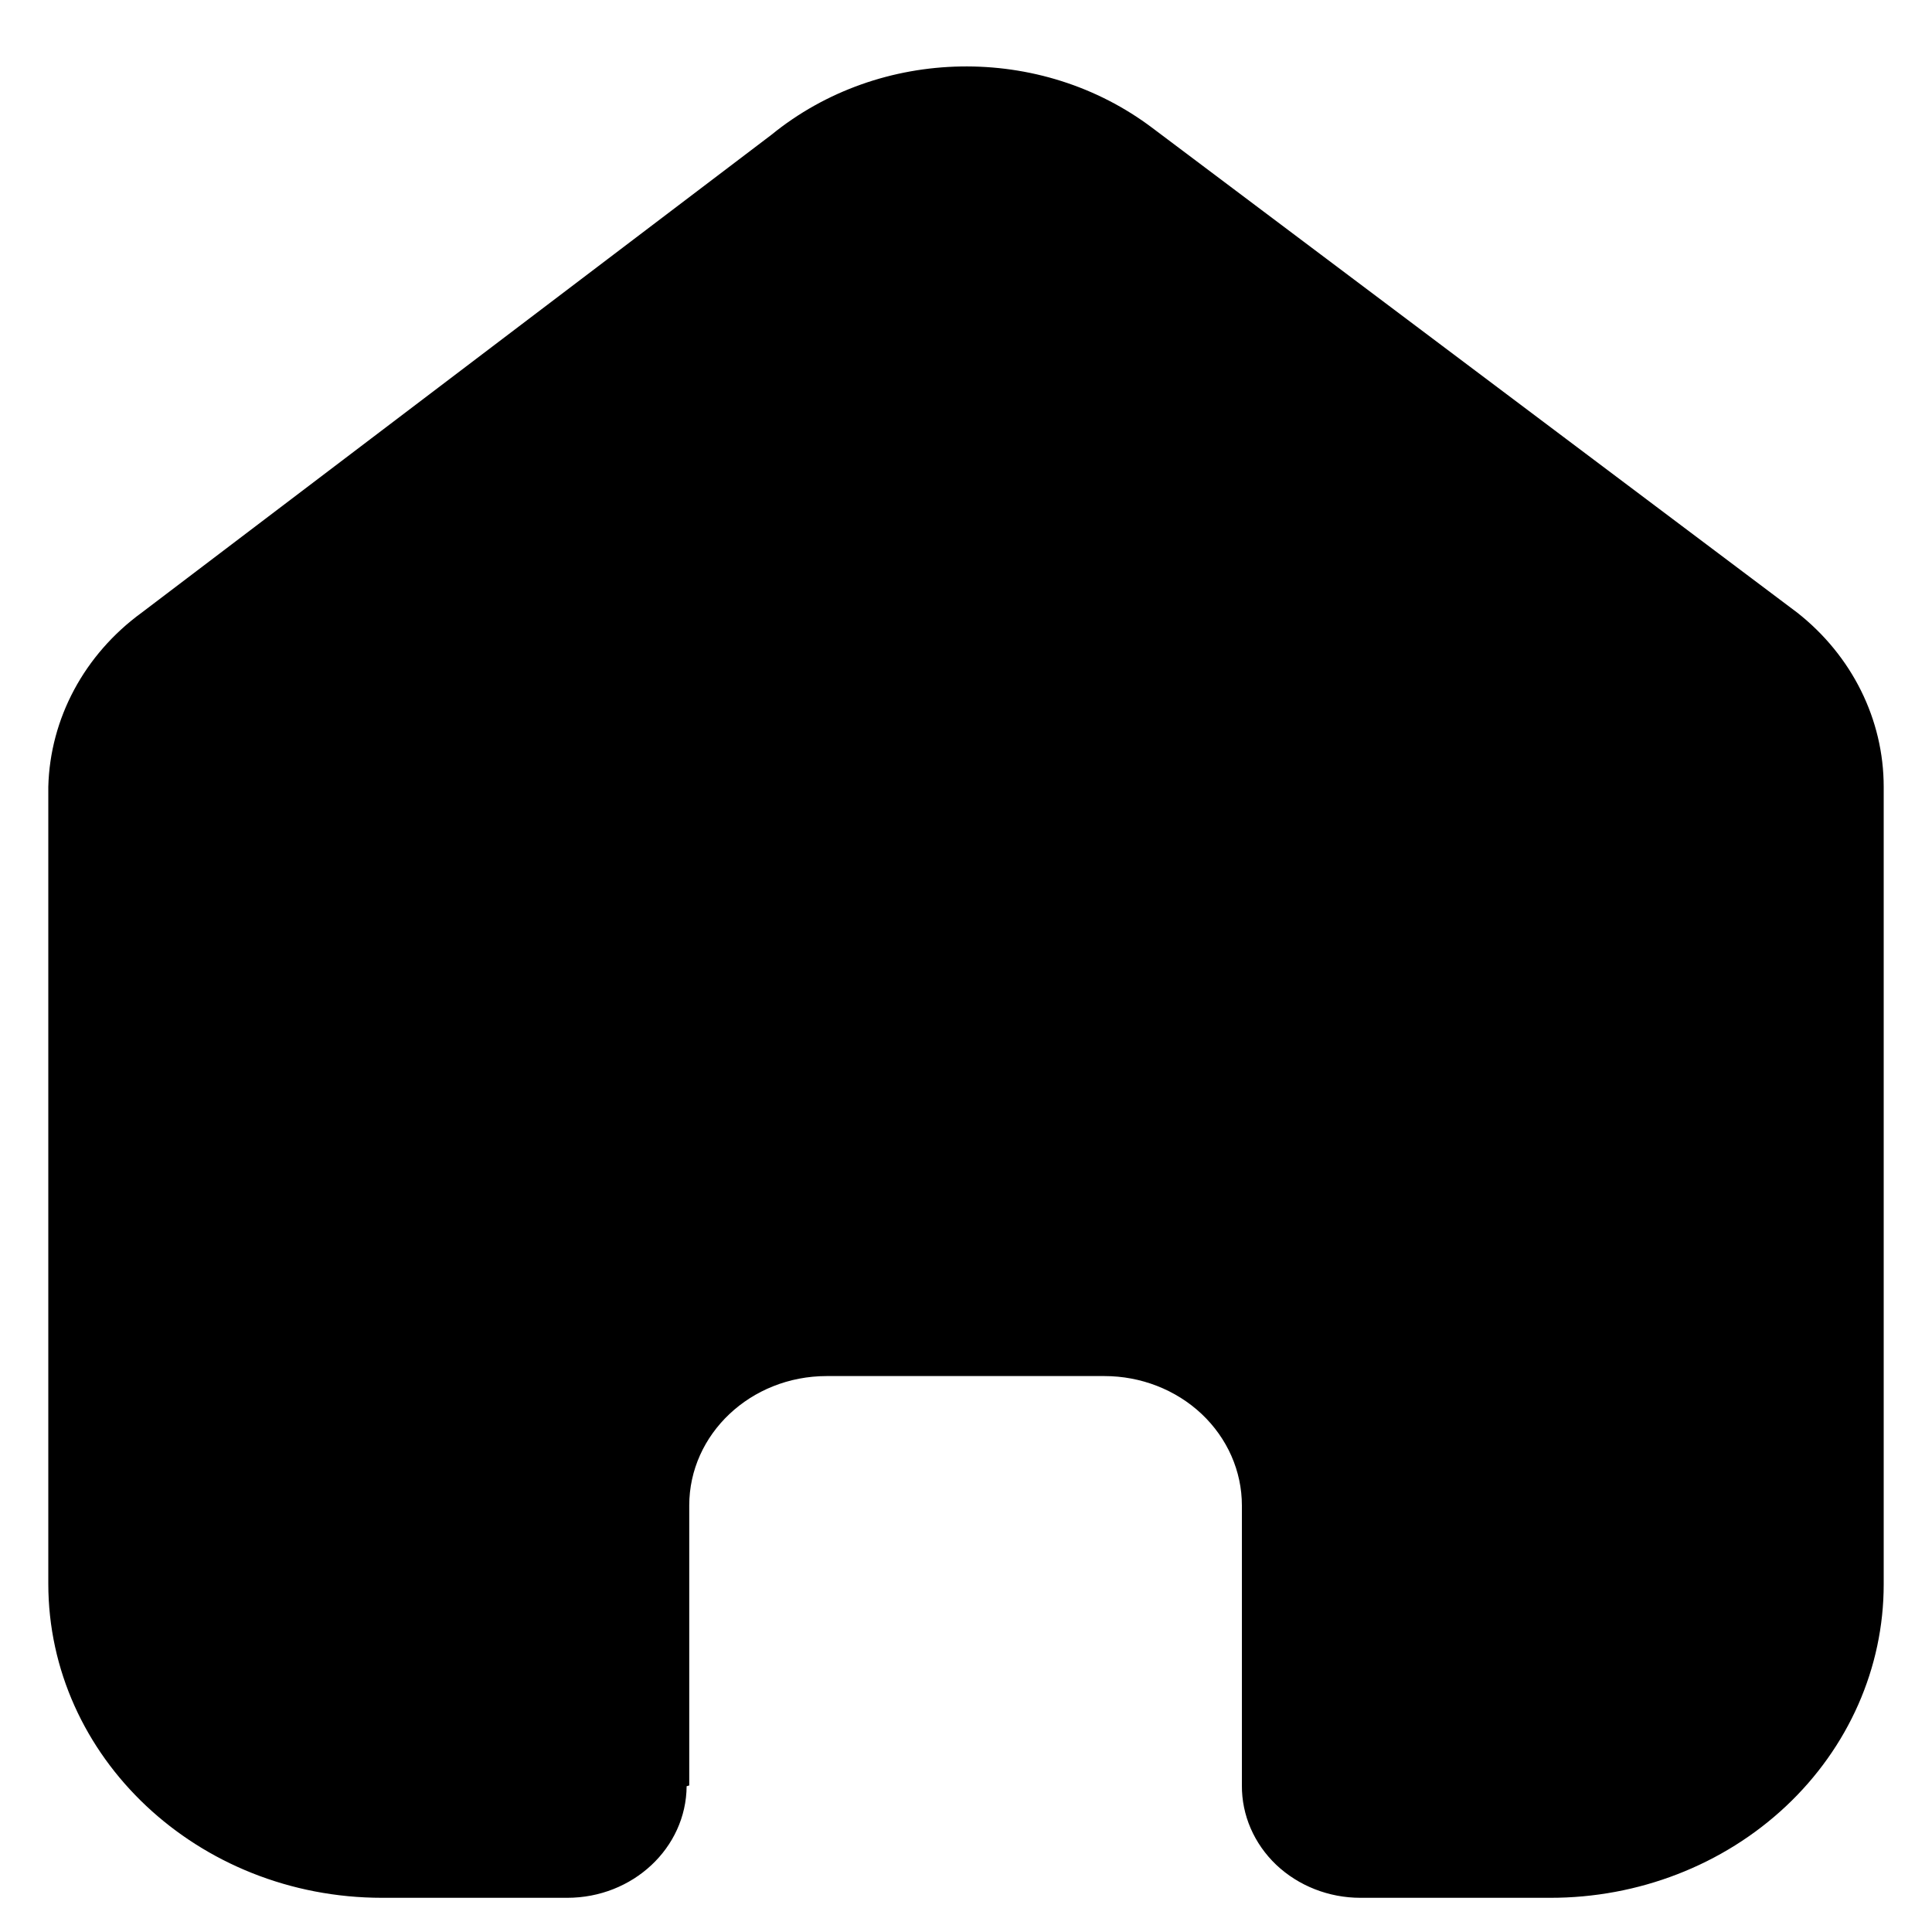
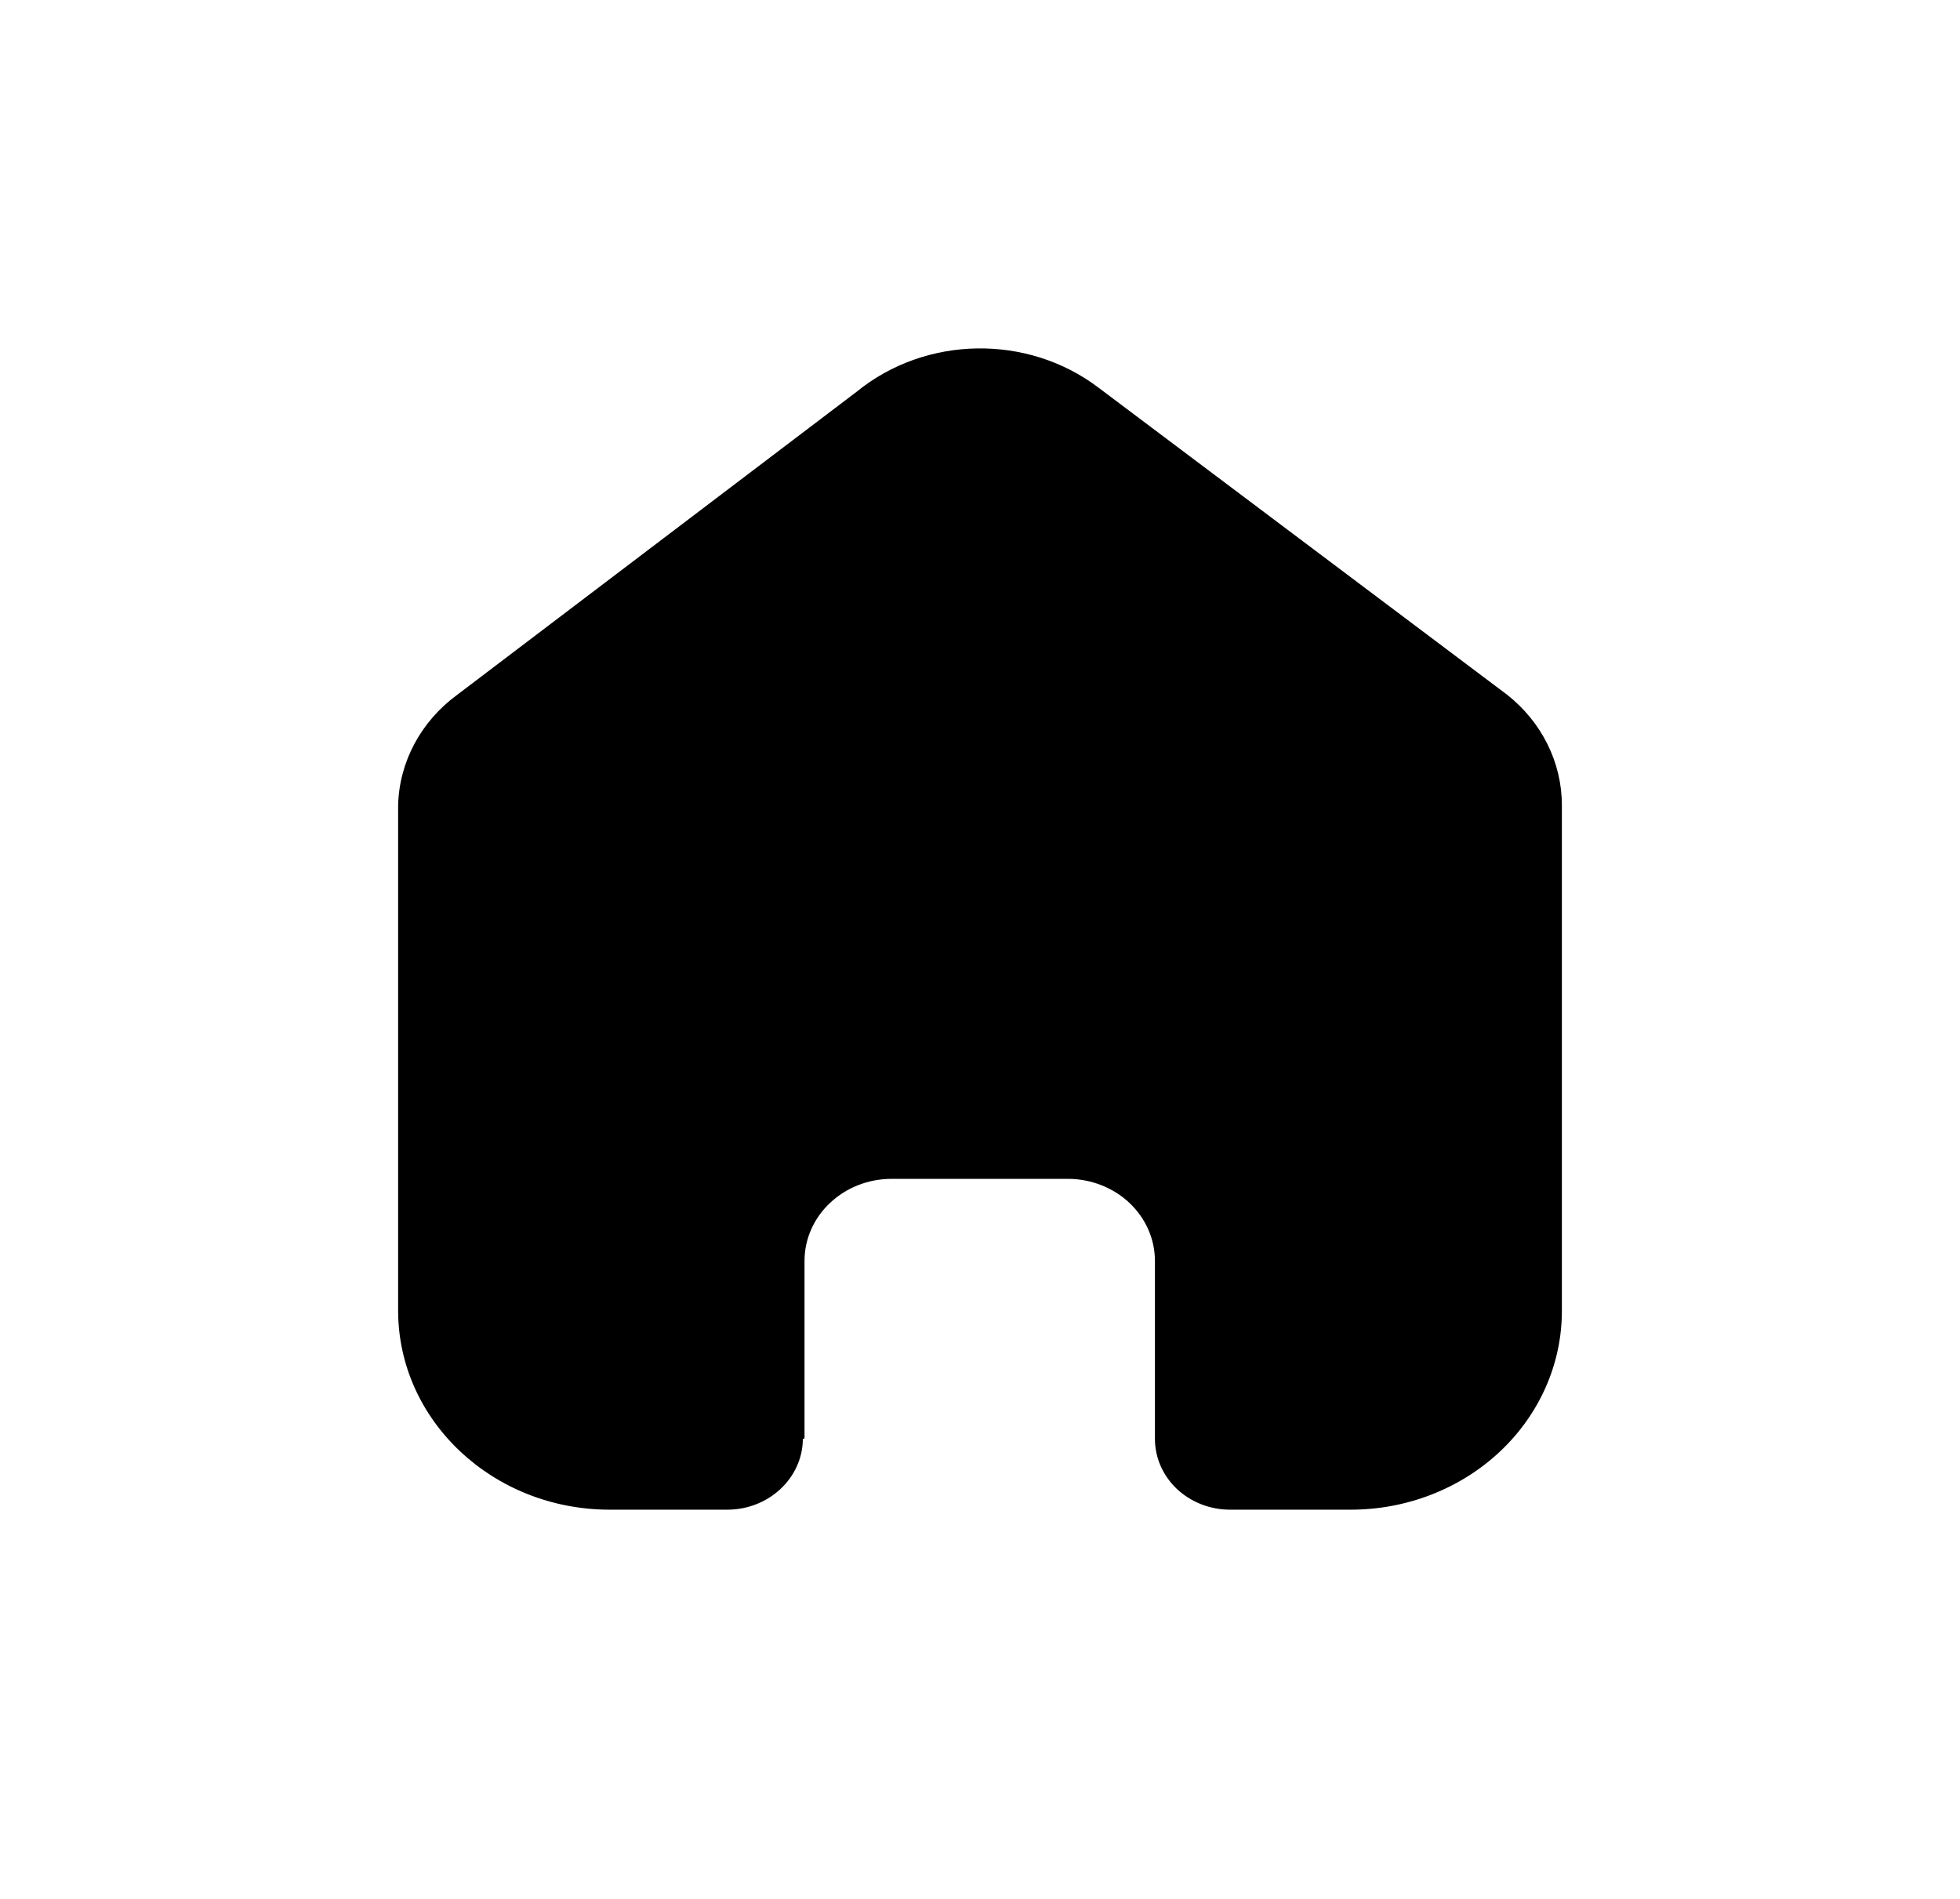
- <svg xmlns="http://www.w3.org/2000/svg" width="20" height="20" viewBox="0 0 20 20" fill="none">
-   <path d="M7.135 18.483V15.585C7.135 14.845 7.772 14.245 8.558 14.245H11.433C11.81 14.245 12.172 14.386 12.439 14.637C12.706 14.889 12.856 15.229 12.856 15.585V18.483C12.854 18.791 12.982 19.086 13.212 19.305C13.443 19.523 13.756 19.646 14.083 19.646H16.044C16.96 19.648 17.839 19.307 18.487 18.699C19.136 18.09 19.5 17.264 19.5 16.402V8.145C19.5 7.448 19.172 6.788 18.605 6.342L11.934 1.328C10.774 0.449 9.111 0.478 7.985 1.396L1.467 6.342C0.873 6.775 0.518 7.437 0.5 8.145V16.393C0.5 18.19 2.047 19.646 3.956 19.646H5.872C6.551 19.646 7.103 19.13 7.108 18.491L7.135 18.483Z" fill="black" />
+ <svg xmlns="http://www.w3.org/2000/svg" width="32" height="31" viewBox="0 0 32 31" fill="none">
+   <path d="M13.135 23.483V20.585C13.135 19.845 13.772 19.245 14.558 19.245H17.433C17.81 19.245 18.172 19.386 18.439 19.637C18.706 19.889 18.856 20.229 18.856 20.585V23.483C18.854 23.791 18.982 24.086 19.212 24.305C19.443 24.523 19.756 24.646 20.083 24.646H22.044C22.96 24.648 23.839 24.307 24.487 23.699C25.136 23.09 25.5 22.264 25.5 21.402V13.145C25.5 12.448 25.172 11.788 24.605 11.341L17.934 6.328C16.774 5.449 15.111 5.478 13.985 6.396L7.467 11.341C6.873 11.775 6.518 12.437 6.5 13.145V21.393C6.5 23.19 8.047 24.646 9.956 24.646H11.872C12.551 24.646 13.103 24.13 13.108 23.491L13.135 23.483Z" fill="black" />
</svg>
